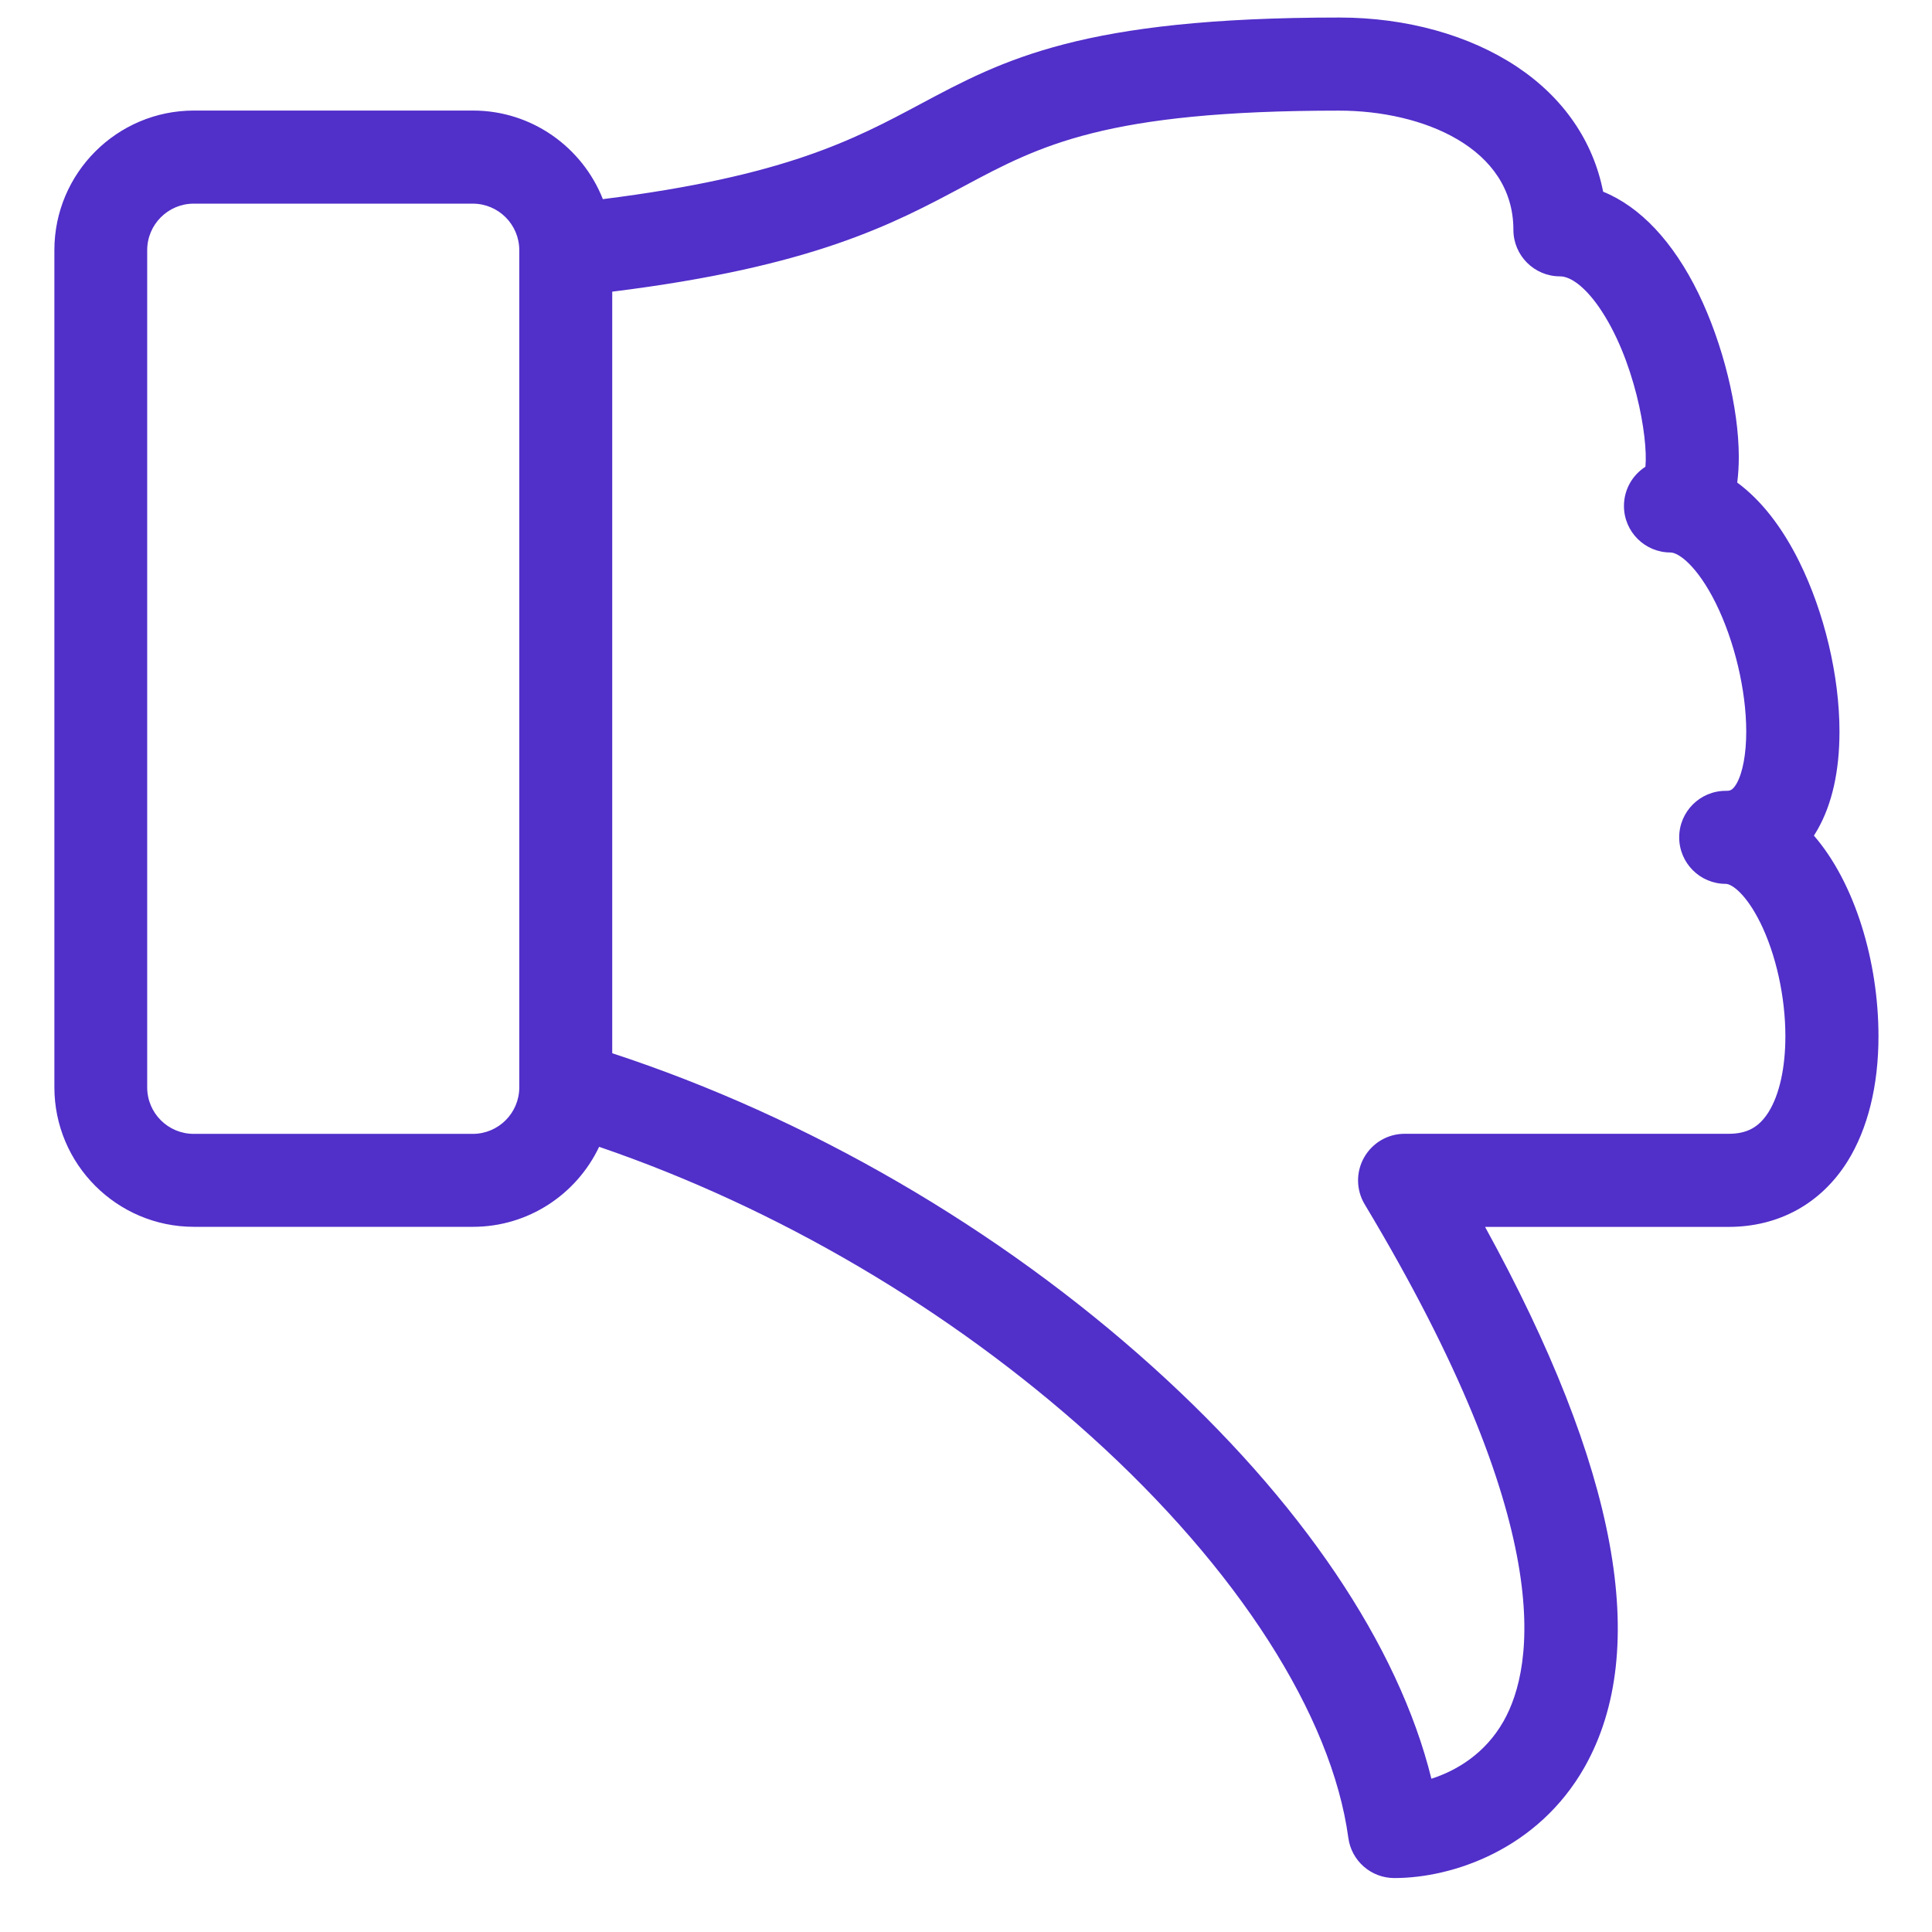
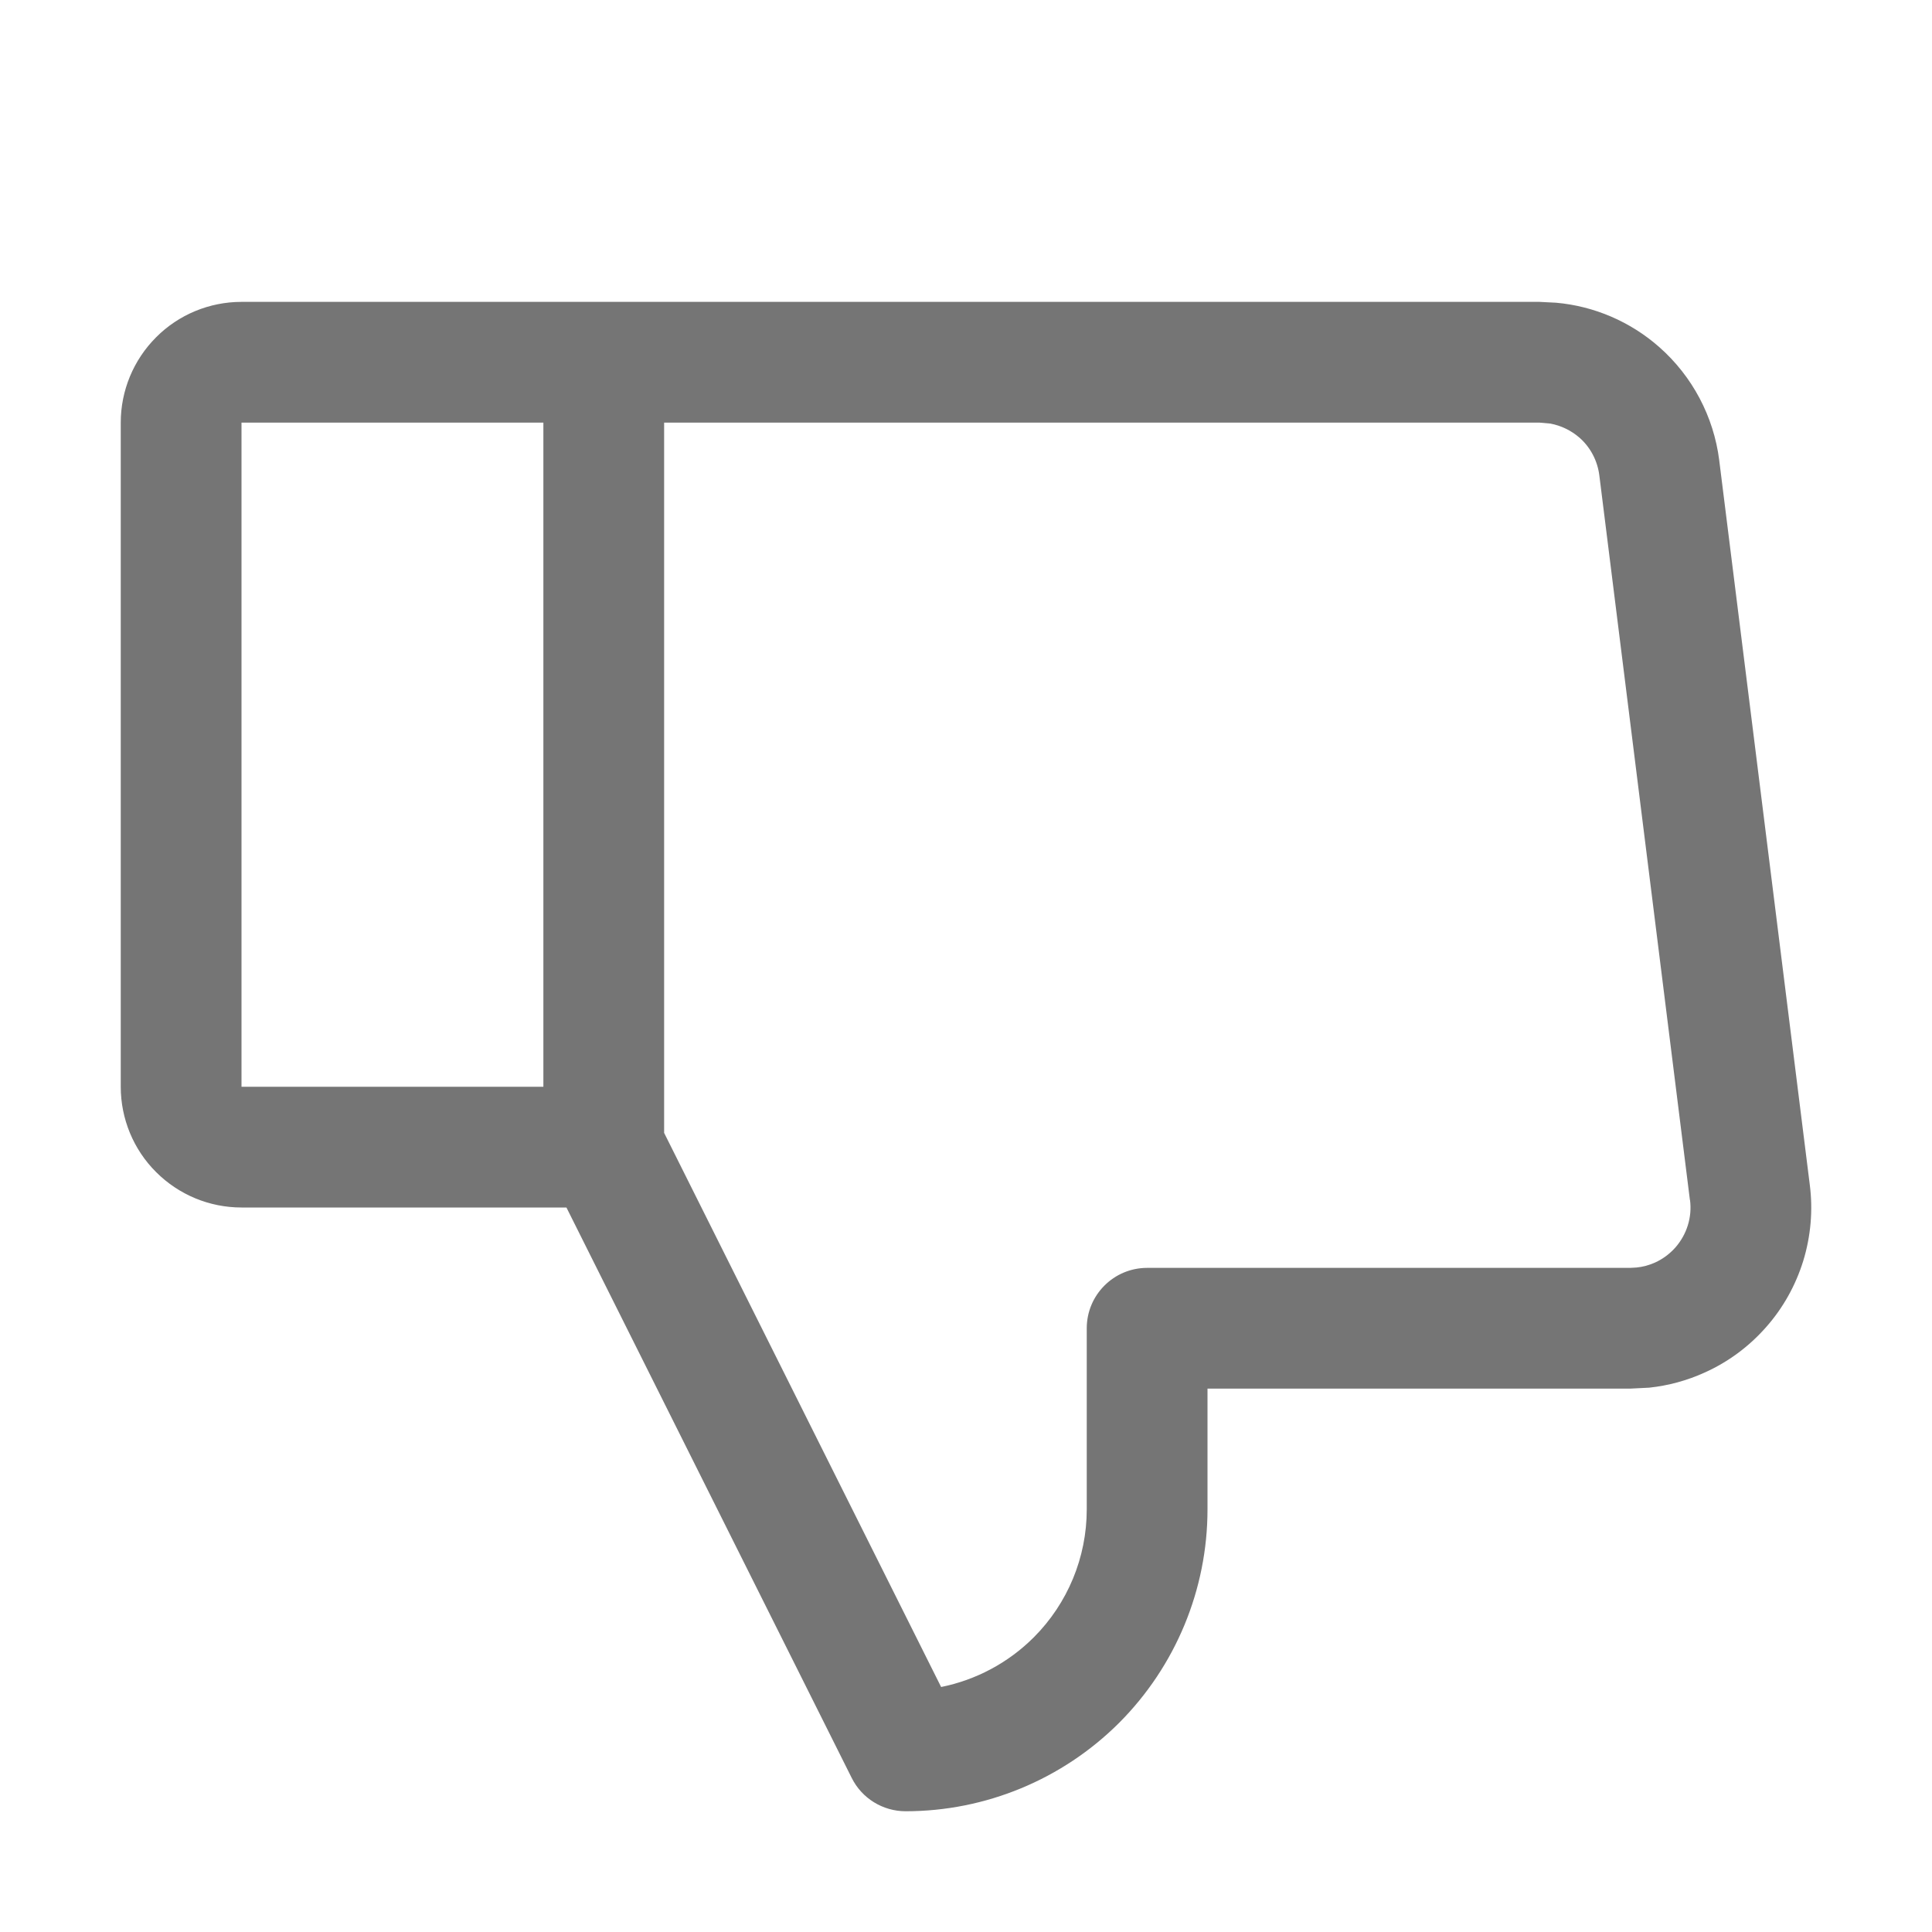
- <svg xmlns="http://www.w3.org/2000/svg" width="27" height="27" viewBox="0 0 27 27" fill="none">
-   <g clip-path="url(#clip0_9186_24919)">
-     <path d="M25.348 11.676C25.924 12.34 26.252 13.438 26.252 14.483C26.252 15.173 26.102 15.777 25.819 16.231C25.449 16.821 24.859 17.146 24.157 17.146H20.754C22.606 20.515 23.074 23.052 22.145 24.695C21.496 25.841 20.308 26.246 19.486 26.246C19.161 26.246 18.886 26.006 18.843 25.683C18.61 23.969 17.298 21.923 15.244 20.07C13.276 18.296 10.858 16.877 8.373 16.027C8.059 16.688 7.387 17.145 6.61 17.145H2.71C1.635 17.145 0.76 16.27 0.76 15.195V3.495C0.76 2.42 1.635 1.545 2.71 1.545H6.61C7.434 1.545 8.139 2.059 8.425 2.783C10.974 2.463 11.933 1.951 12.863 1.454C14.026 0.833 15.123 0.245 18.717 0.245C19.653 0.245 20.534 0.49 21.2 0.933C21.85 1.366 22.266 1.974 22.404 2.679C22.922 2.889 23.382 3.376 23.735 4.098C24.078 4.802 24.3 5.7 24.3 6.388C24.3 6.516 24.292 6.635 24.278 6.744C24.607 6.986 24.902 7.359 25.145 7.85C25.496 8.559 25.707 9.447 25.707 10.224C25.707 10.775 25.604 11.234 25.403 11.59C25.386 11.619 25.369 11.647 25.352 11.675L25.348 11.676ZM6.607 2.846H2.707C2.348 2.846 2.057 3.138 2.057 3.496V15.196C2.057 15.555 2.348 15.846 2.707 15.846H6.607C6.966 15.846 7.257 15.555 7.257 15.196V3.498V3.496C7.257 3.138 6.966 2.846 6.607 2.846ZM24.598 12.89C24.402 12.495 24.203 12.352 24.117 12.352C23.758 12.352 23.467 12.061 23.467 11.702C23.467 11.343 23.758 11.052 24.117 11.052C24.172 11.052 24.21 11.052 24.269 10.951C24.355 10.799 24.404 10.535 24.404 10.225C24.404 9.647 24.24 8.959 23.978 8.429C23.72 7.91 23.459 7.721 23.345 7.721C22.986 7.721 22.695 7.43 22.695 7.071C22.695 6.841 22.814 6.639 22.995 6.523C23.035 6.111 22.843 5.008 22.344 4.289C22.155 4.018 21.956 3.862 21.8 3.862C21.442 3.862 21.15 3.571 21.15 3.212C21.15 2.068 19.887 1.546 18.713 1.546C15.446 1.546 14.531 2.035 13.471 2.602C12.481 3.131 11.368 3.727 8.556 4.076V14.719C11.287 15.615 13.954 17.159 16.111 19.104C18.182 20.971 19.542 22.989 20.004 24.858C20.357 24.745 20.756 24.506 21.012 24.055C21.447 23.288 21.772 21.33 19.072 16.831C18.951 16.63 18.948 16.379 19.064 16.175C19.18 15.971 19.395 15.845 19.629 15.845H24.157C24.416 15.845 24.582 15.754 24.716 15.541C24.868 15.298 24.951 14.921 24.951 14.481C24.951 13.93 24.819 13.335 24.598 12.889V12.89Z" fill="#512FC9" />
-   </g>
-   <defs>
-     <clipPath id="clip0_9186_24919">
-       <rect width="26" height="26" fill="currentColor" transform="translate(0.757324 0.246338)" />
-     </clipPath>
-   </defs>
+ <svg xmlns="http://www.w3.org/2000/svg" width="16" height="16" viewBox="0 0 16 16" fill="none">
+   <path fill-rule="evenodd" clip-rule="evenodd" d="M12.75 2.5L12.887 2.507C13.203 2.535 13.503 2.664 13.742 2.875C14.016 3.117 14.192 3.45 14.238 3.812L14.238 3.813L14.988 9.813C15.015 10.024 14.996 10.238 14.934 10.441C14.871 10.645 14.766 10.833 14.625 10.992C14.484 11.152 14.311 11.28 14.117 11.367C13.972 11.433 13.817 11.475 13.659 11.492L13.5 11.5H10V12.5C10 13.163 9.736 13.799 9.268 14.268C8.799 14.736 8.163 15 7.5 15C7.311 15 7.137 14.893 7.053 14.723L4.691 10H2C1.735 10 1.481 9.895 1.293 9.707C1.105 9.52 1 9.265 1 9V3.5C1 3.235 1.105 2.981 1.293 2.793C1.48 2.605 1.735 2.5 2 2.5H12.75ZM5.5 9.382L7.794 13.971C8.082 13.913 8.35 13.771 8.561 13.56C8.842 13.279 9 12.898 9 12.5V11C9 10.724 9.224 10.5 9.5 10.5H13.5L13.553 10.497C13.605 10.492 13.657 10.478 13.706 10.456C13.77 10.427 13.828 10.384 13.875 10.331C13.922 10.277 13.957 10.215 13.978 10.147C13.999 10.079 14.005 10.008 13.996 9.938L13.995 9.937L13.245 3.937C13.23 3.817 13.172 3.705 13.081 3.625C13.012 3.565 12.929 3.525 12.84 3.508L12.75 3.5H5.5V9.382ZM2 9H4.5V3.5H2V9Z" fill="black" fill-opacity="0.54" />
</svg>
